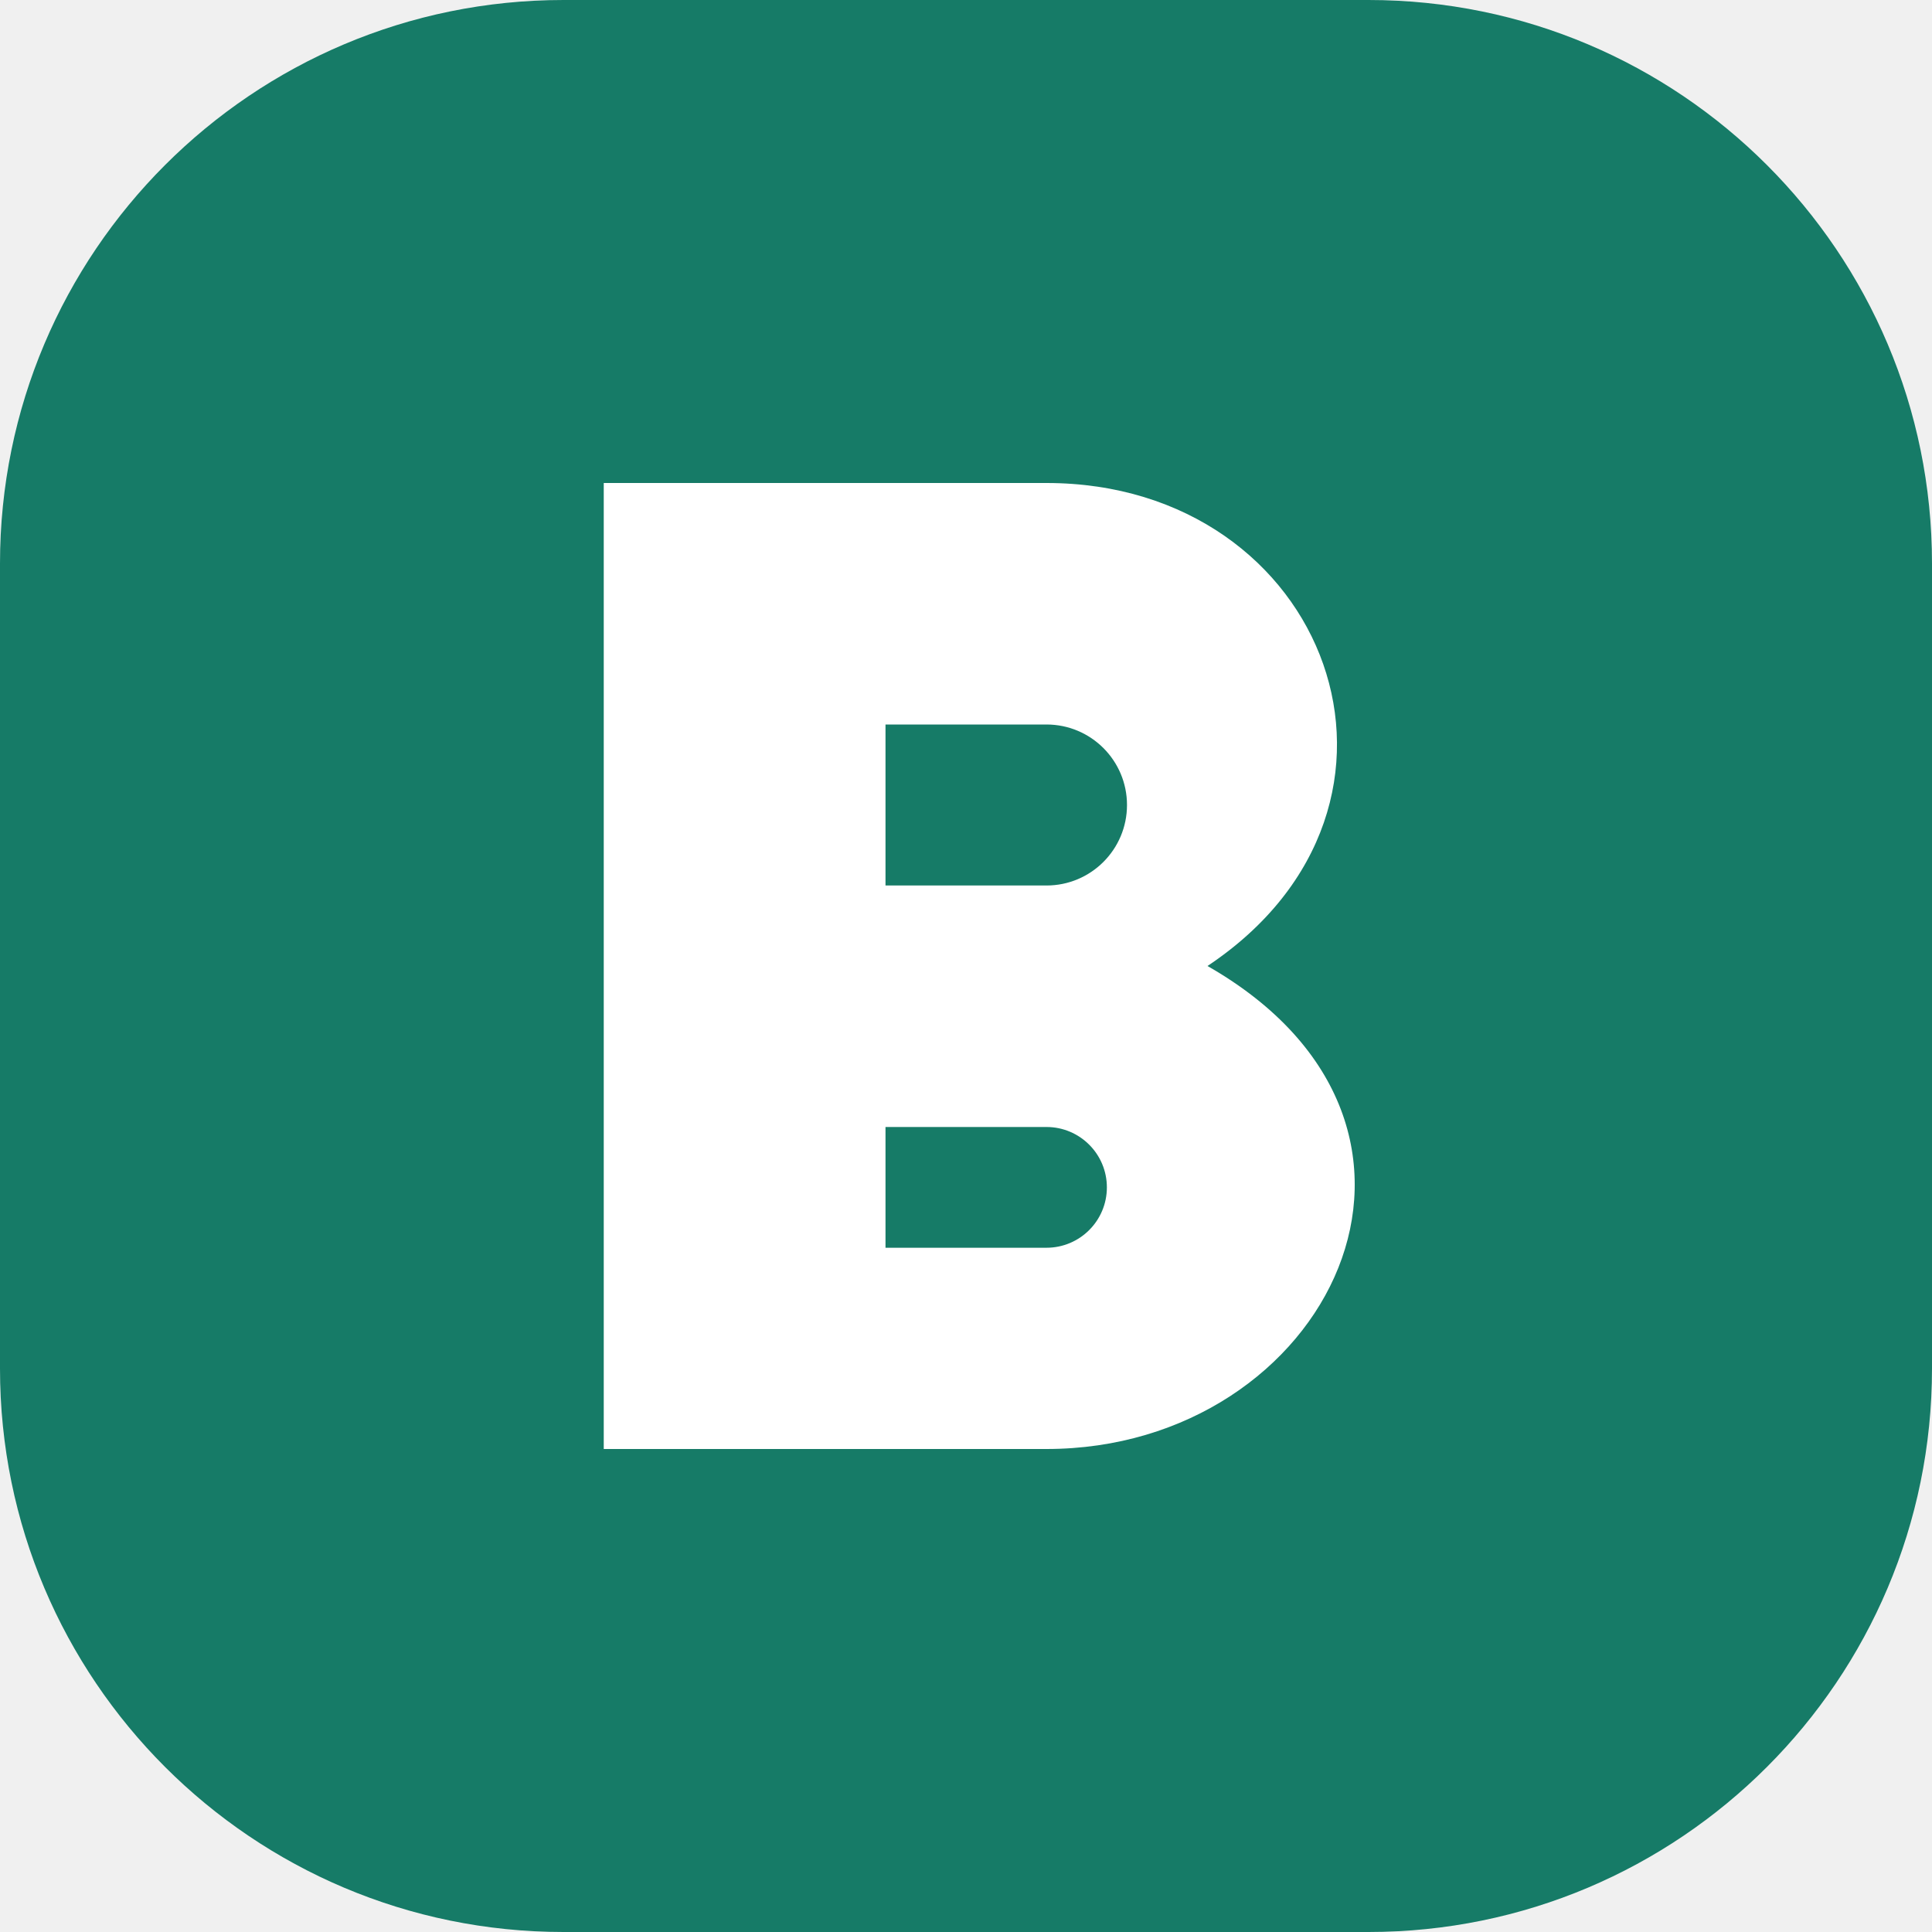
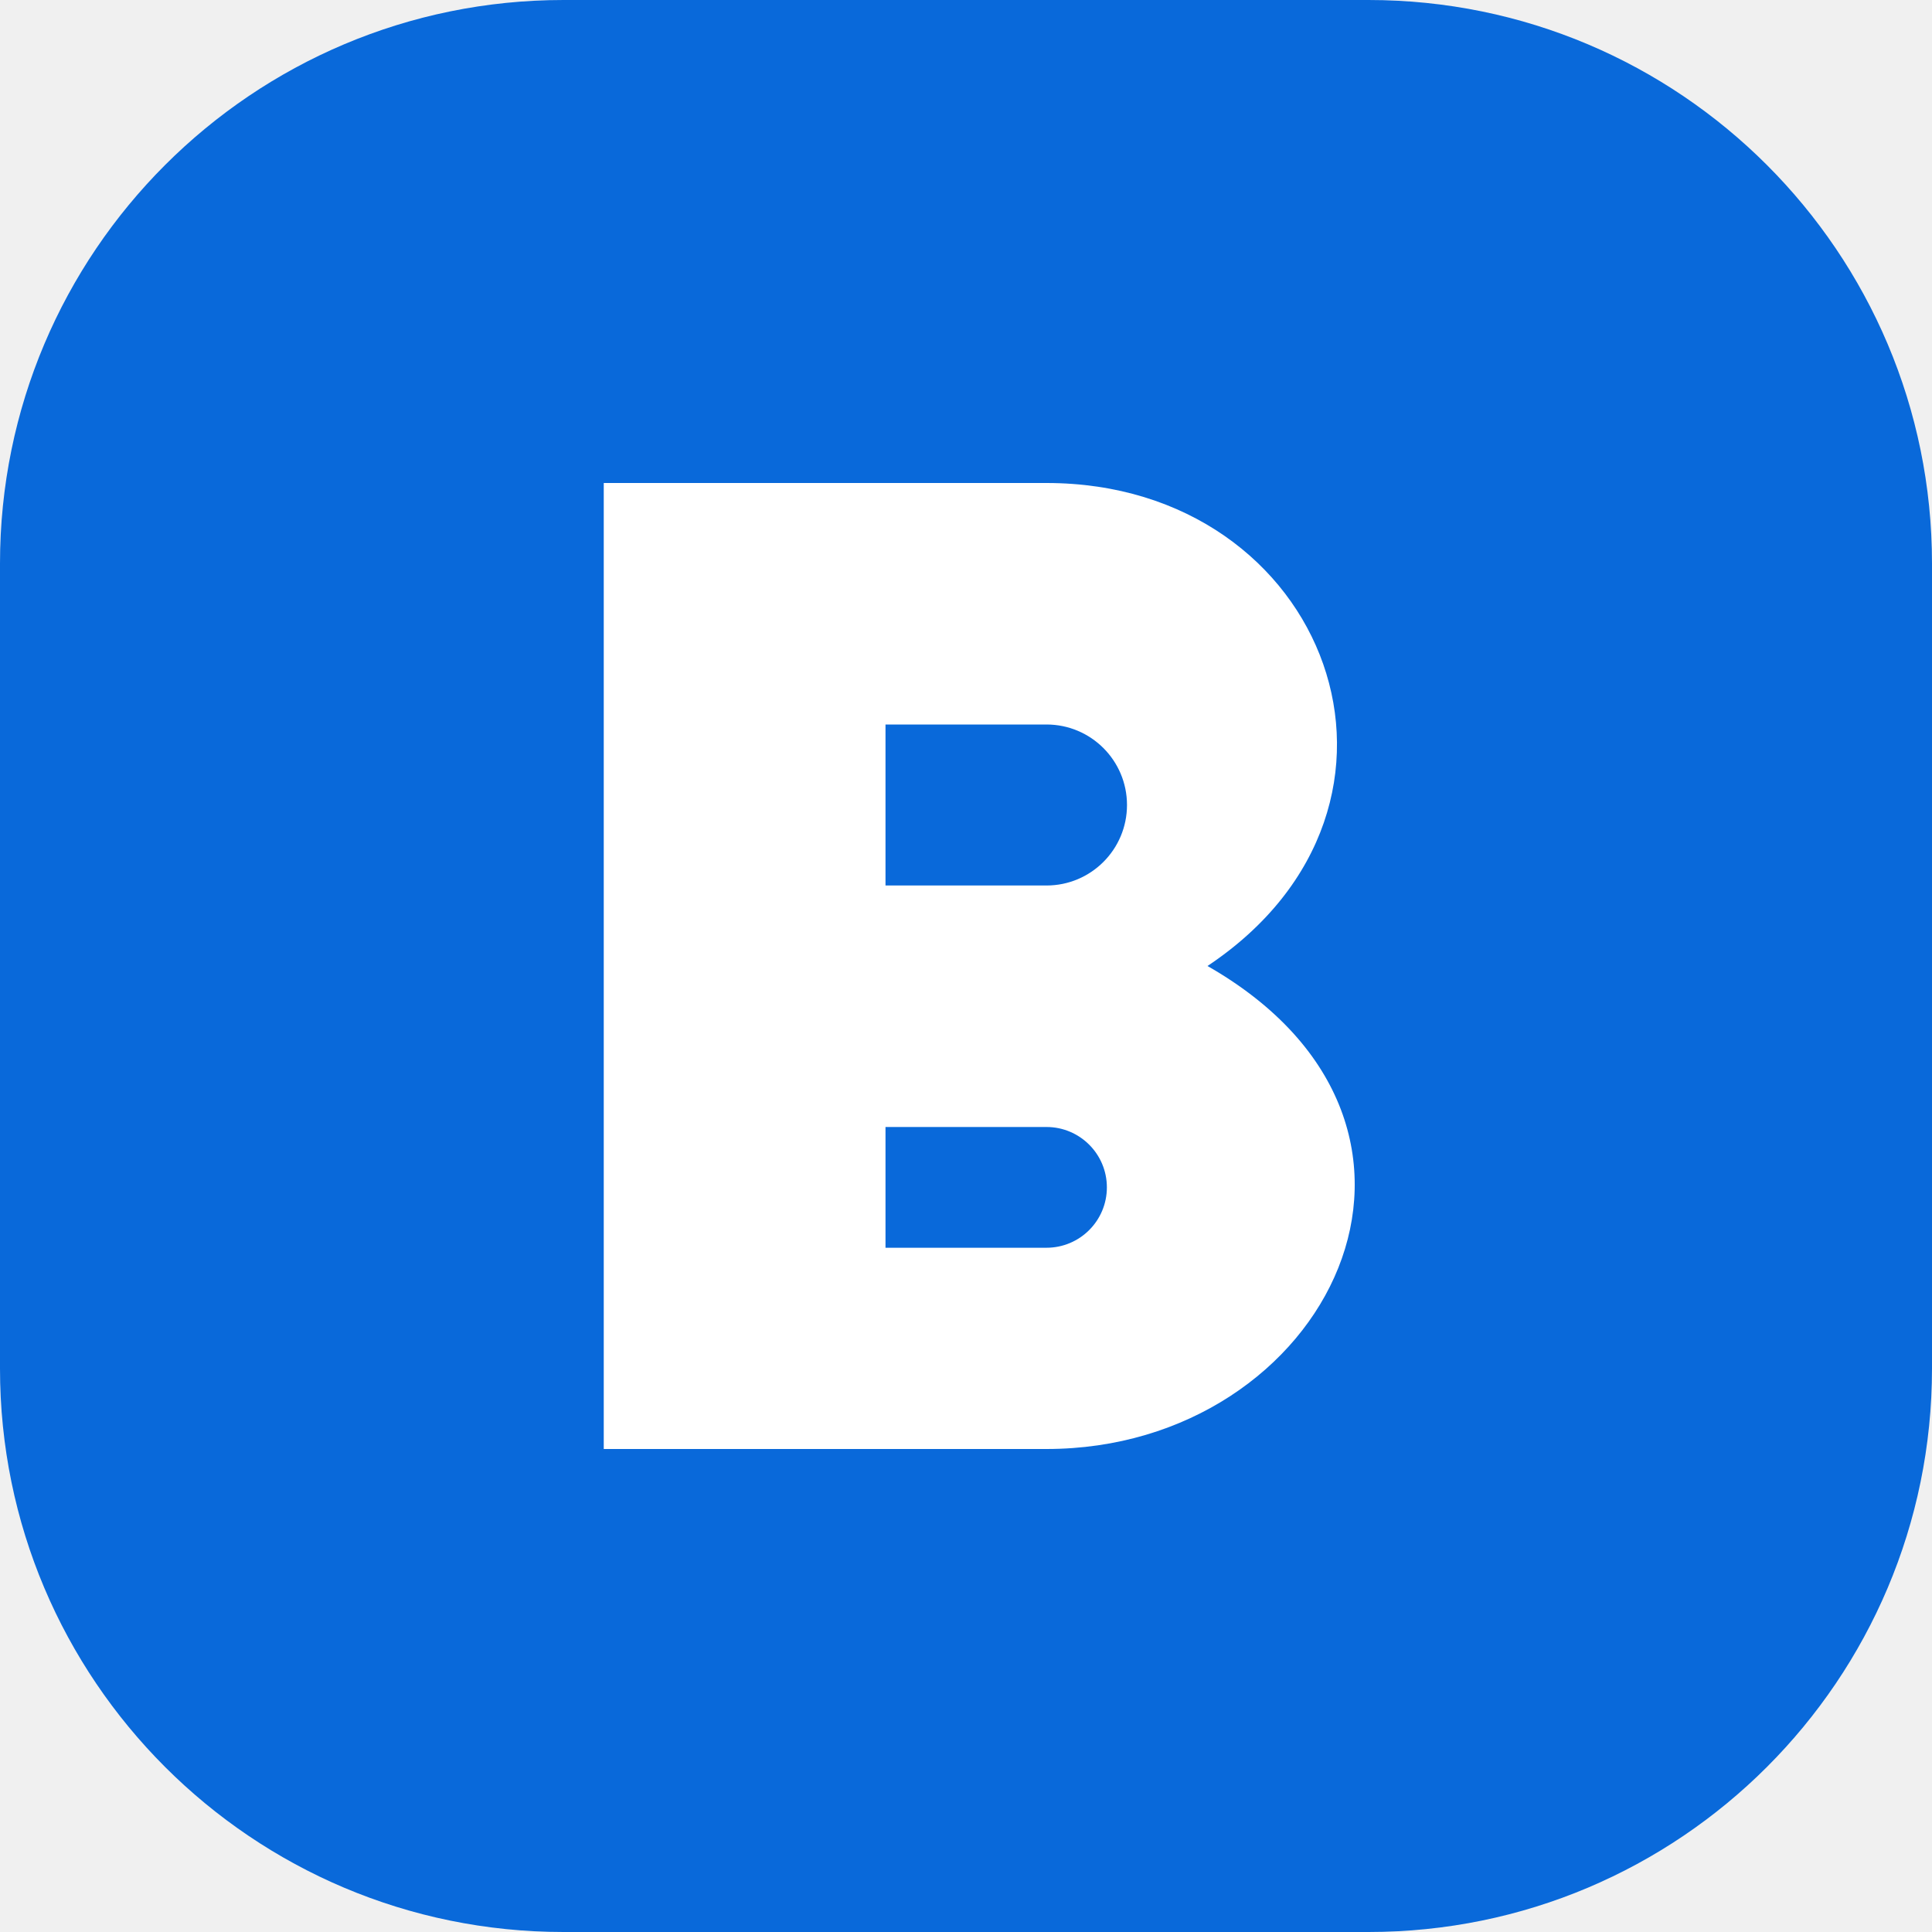
<svg xmlns="http://www.w3.org/2000/svg" viewBox="0 0 48 48">
-   <rect width="48" height="48" rx="14" fill="#167b67" />
+   <rect width="48" height="48" rx="14" fill="#0969da" />
  <path d="M15 12h11c7 0 10 8 4 12 7 4 3 12-4 12H15V12zm7 6v4h4a2 2 0 0 0 0-4h-4zm0 10v3h4a1.5 1.5 0 0 0 0-3h-4z" fill="#fff" />
</svg>
